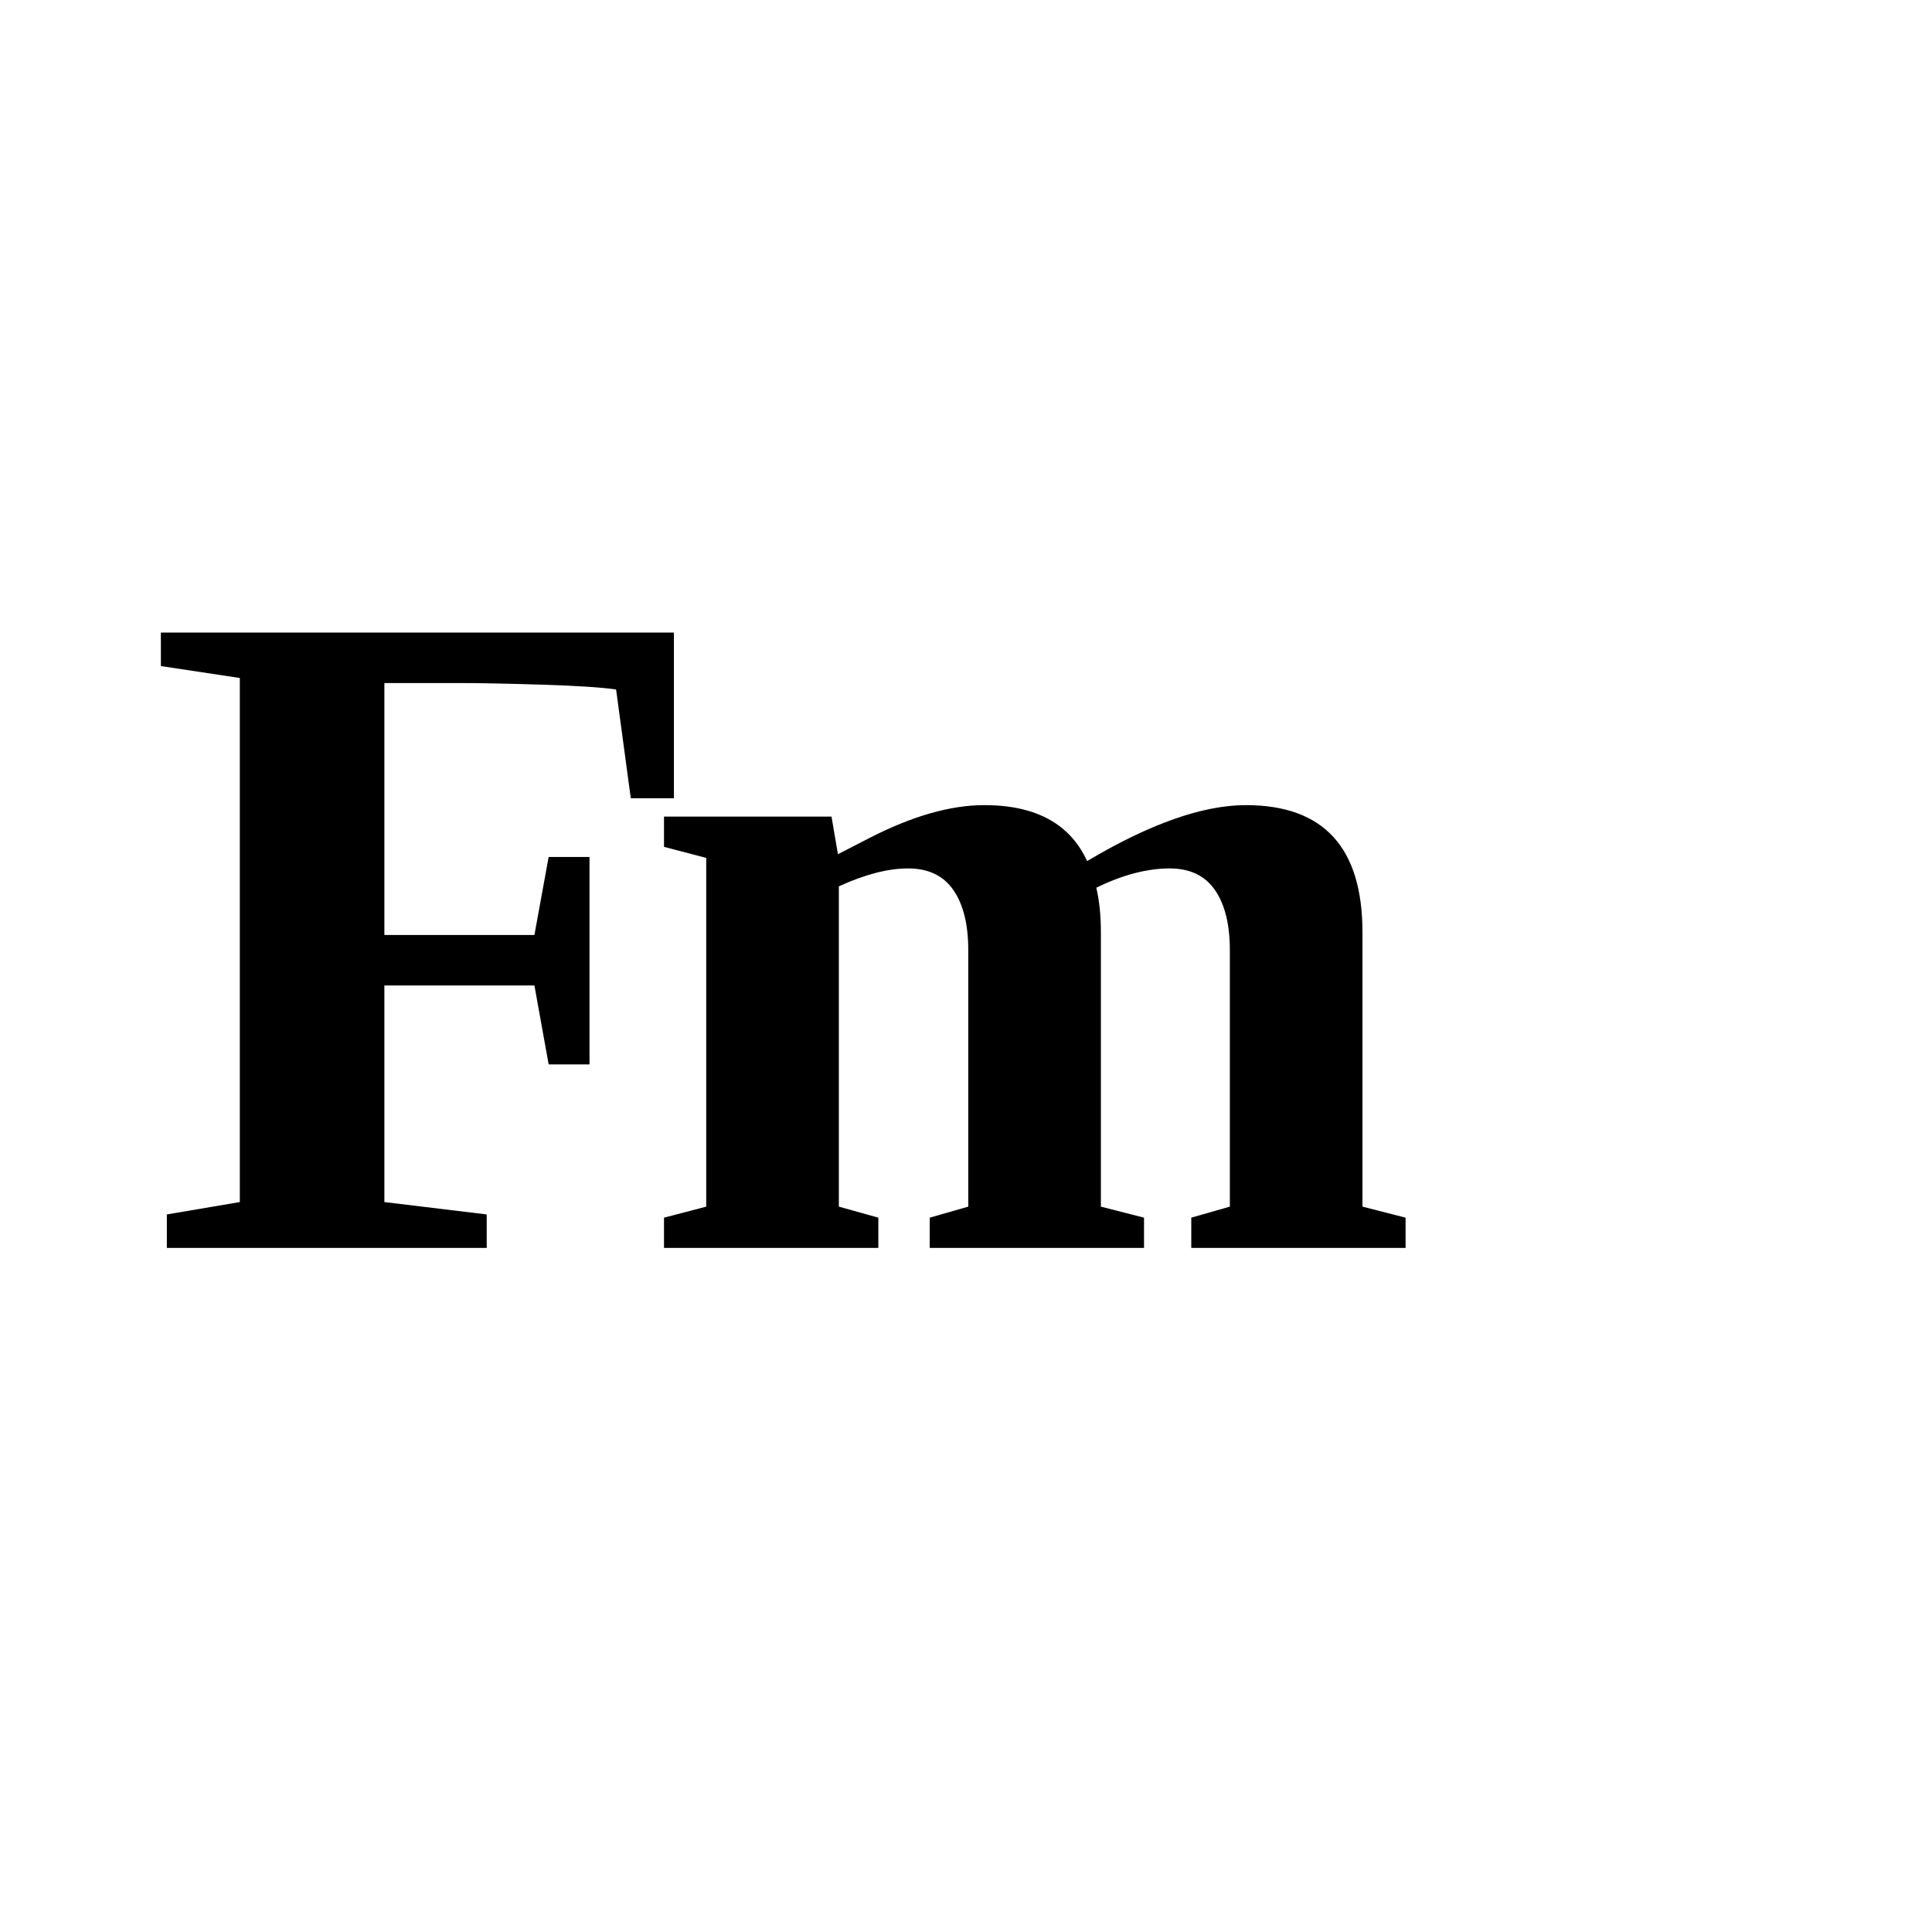
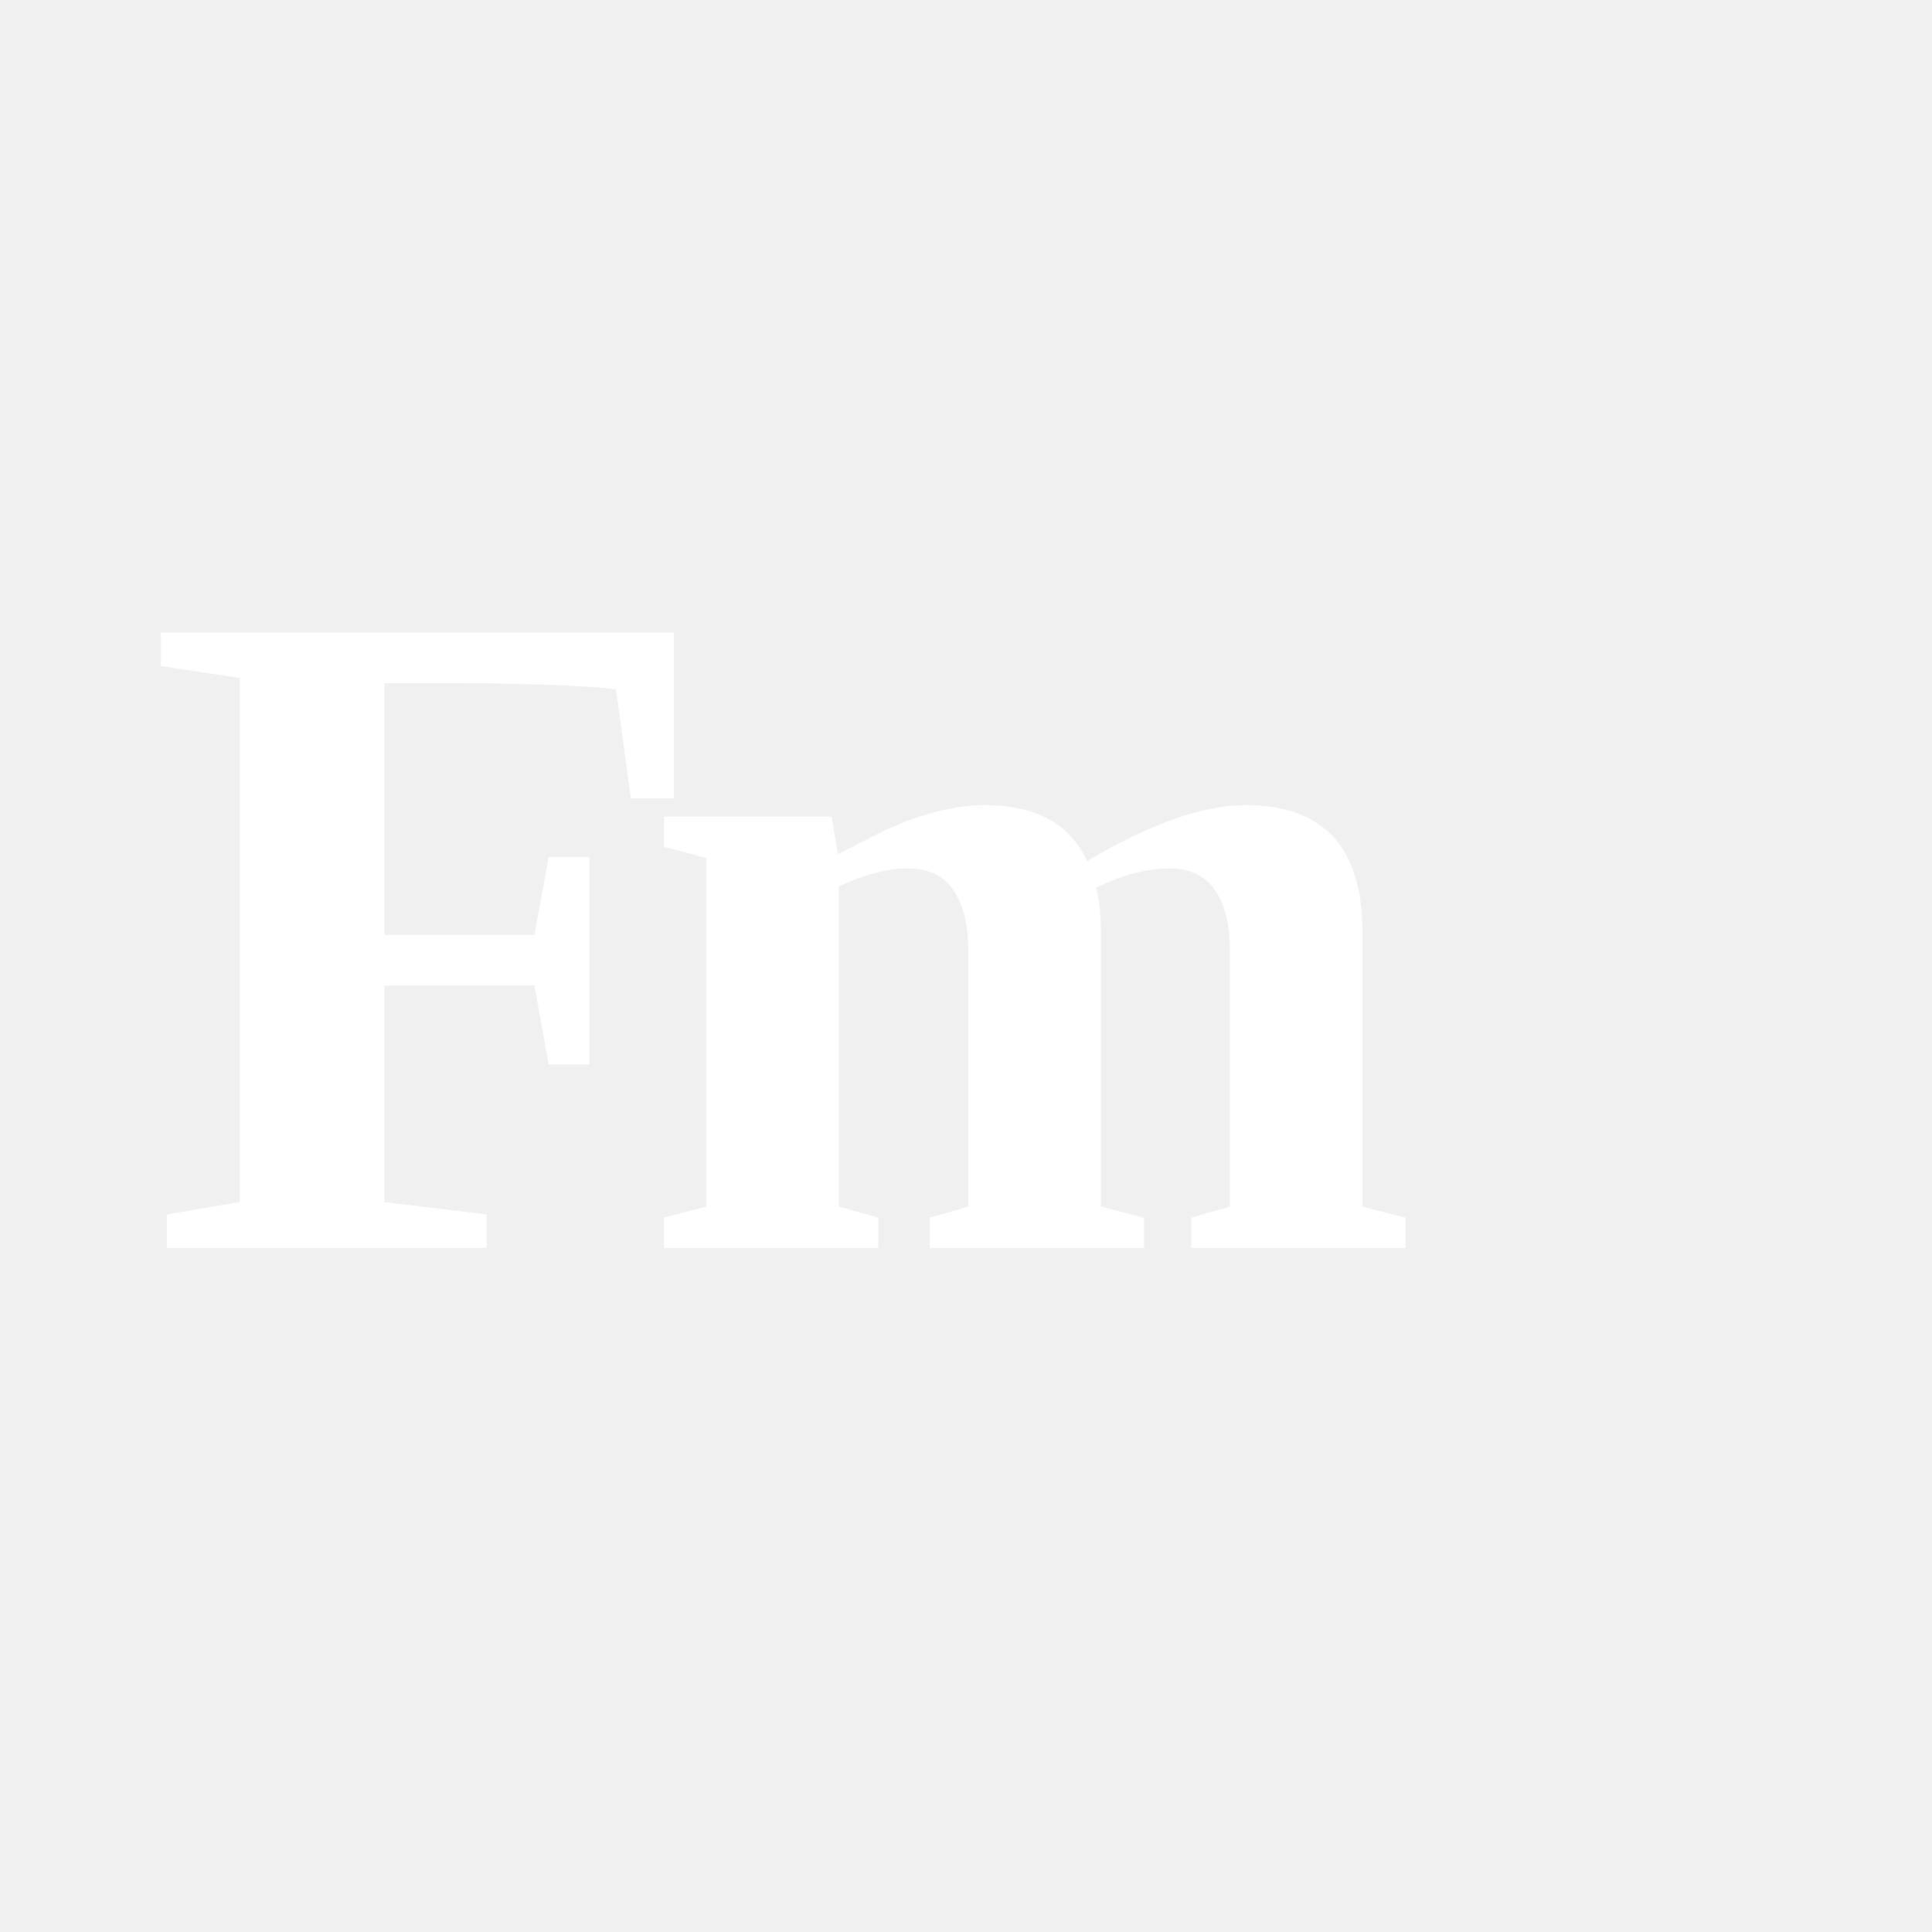
<svg xmlns="http://www.w3.org/2000/svg" viewBox="0 0 1254 1254" role="img" aria-label="Logo Fm">
-   <rect width="1254" height="1254" fill="#ffffff" />
-   <text x="94" y="810" fill="#000000" font-family="Georgia, 'Times New Roman', serif" font-size="610" font-weight="700" letter-spacing="-52">Fm</text>
+   <rect width="1254" height="1254" fill="none" />
+   <text x="94" y="810" fill="#ffffff" font-family="Georgia, 'Times New Roman', serif" font-size="610" font-weight="700" letter-spacing="-52">Fm</text>
</svg>
